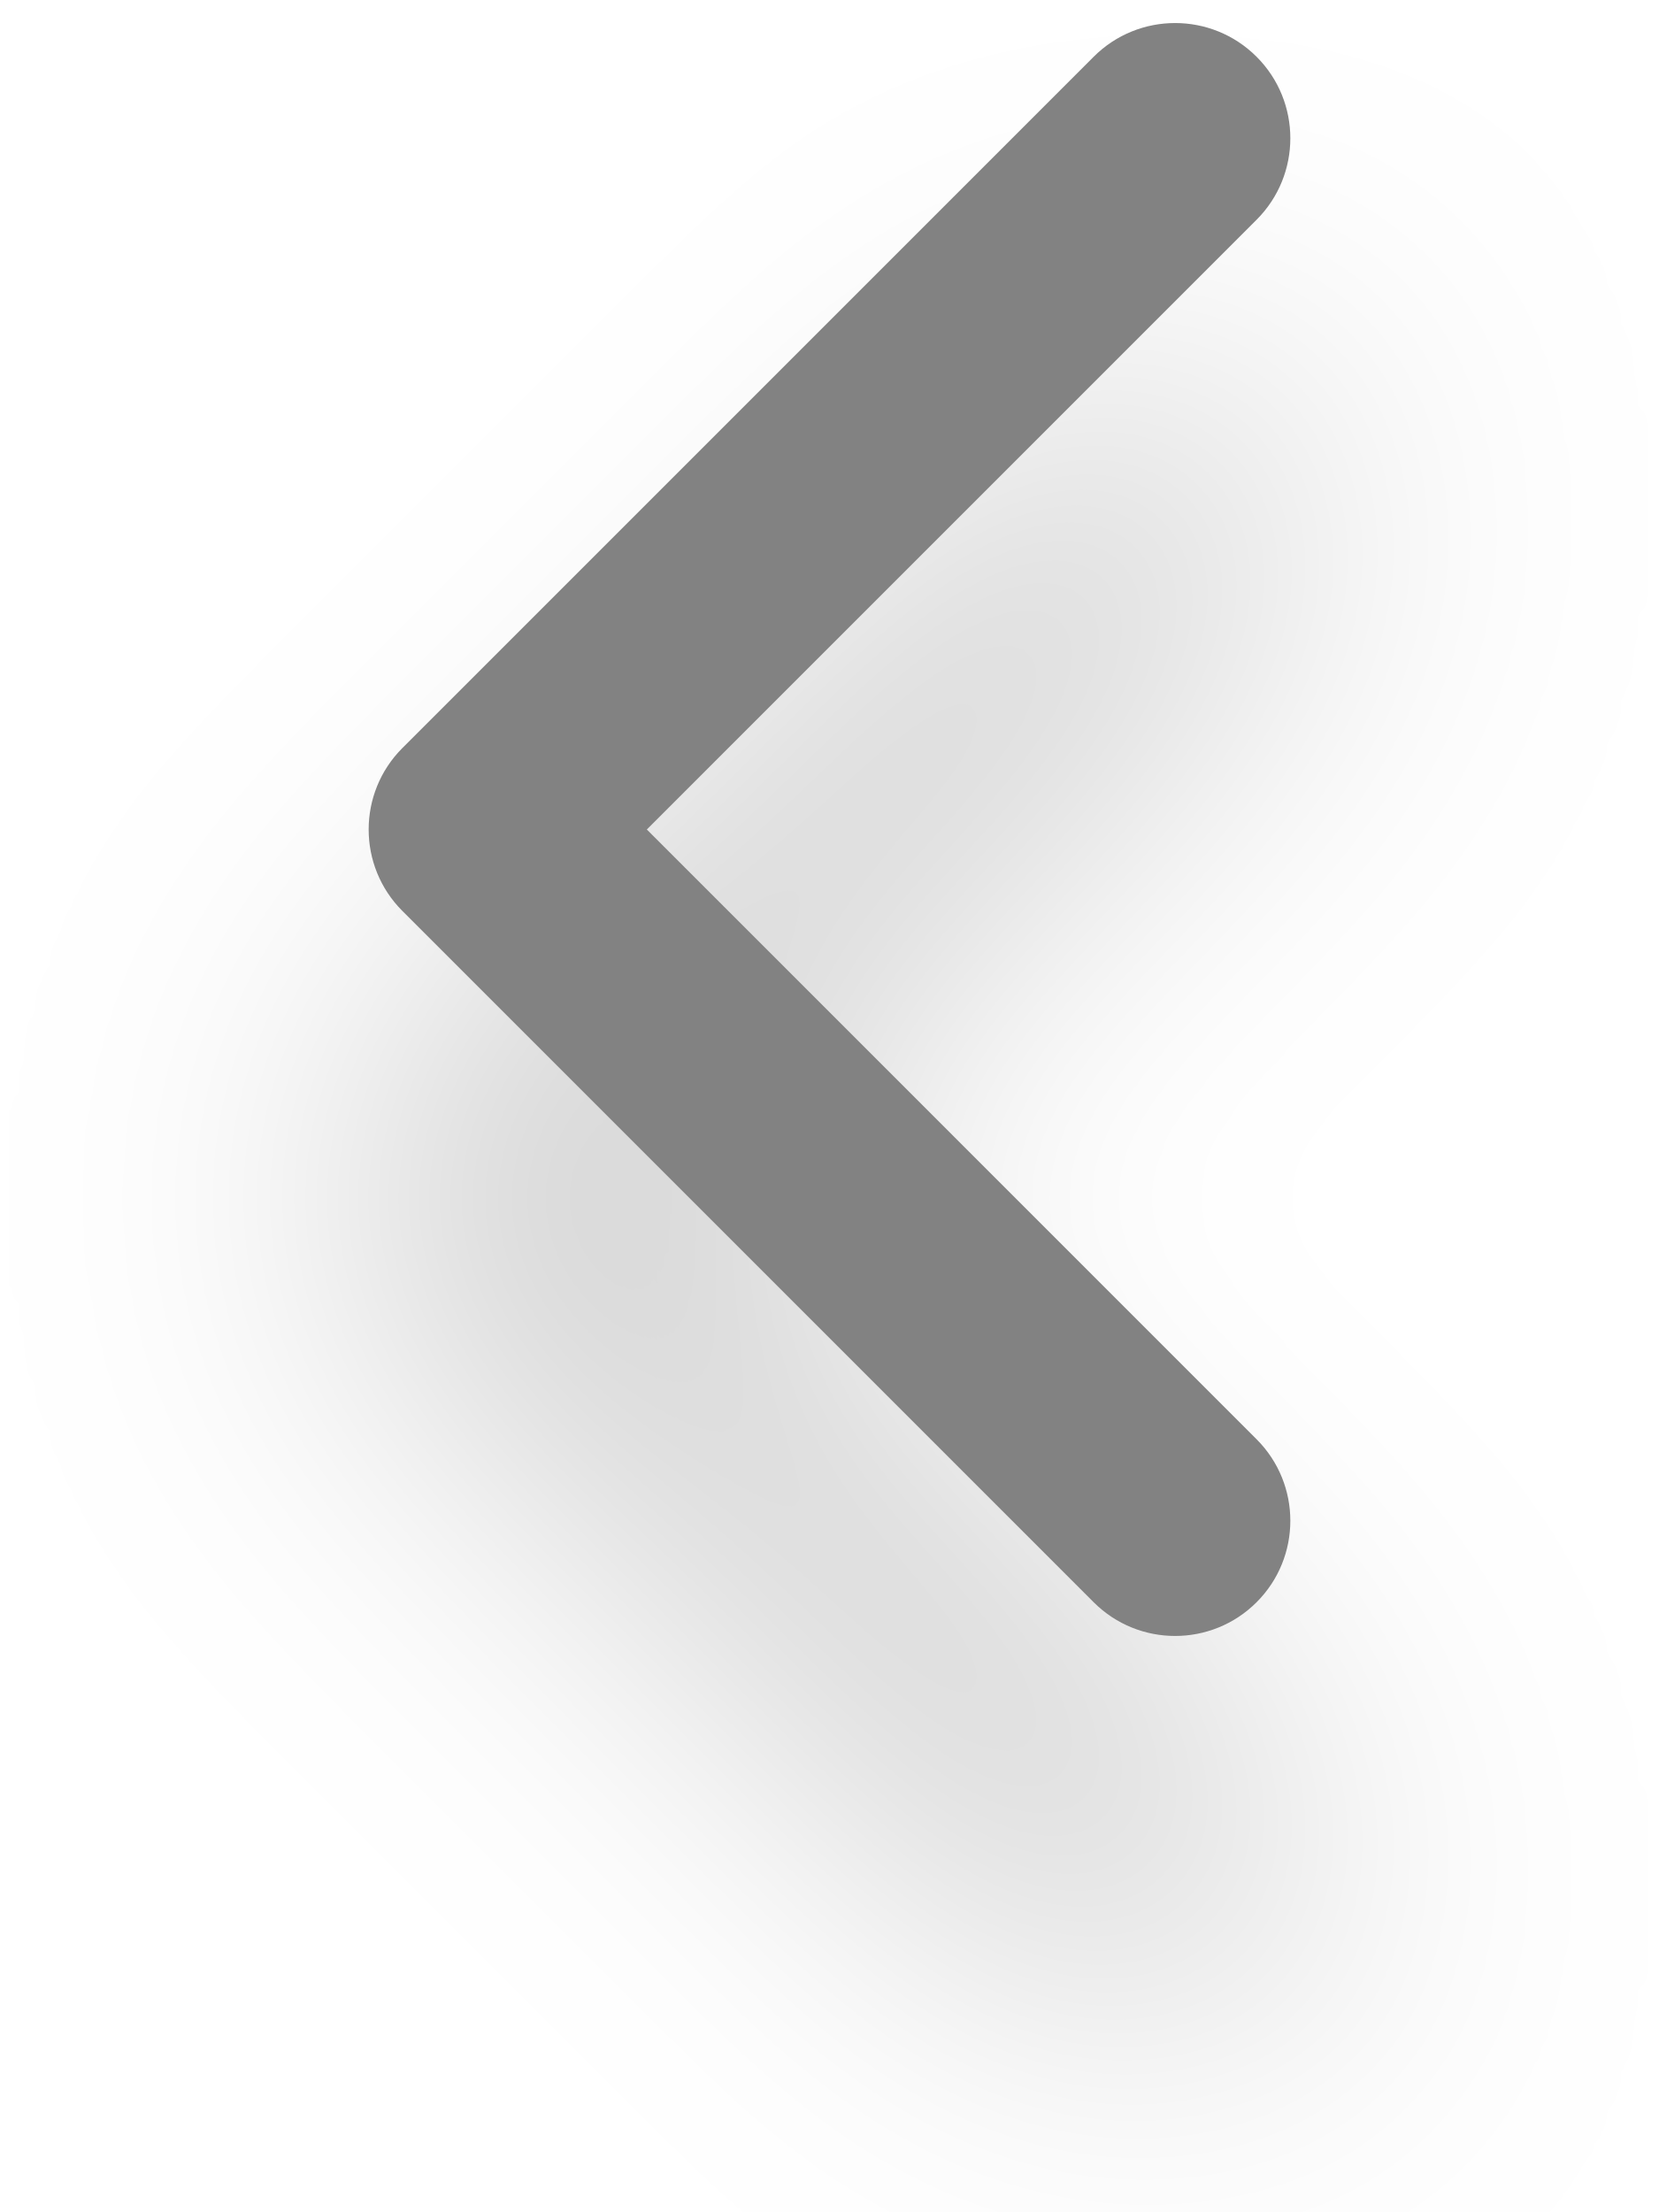
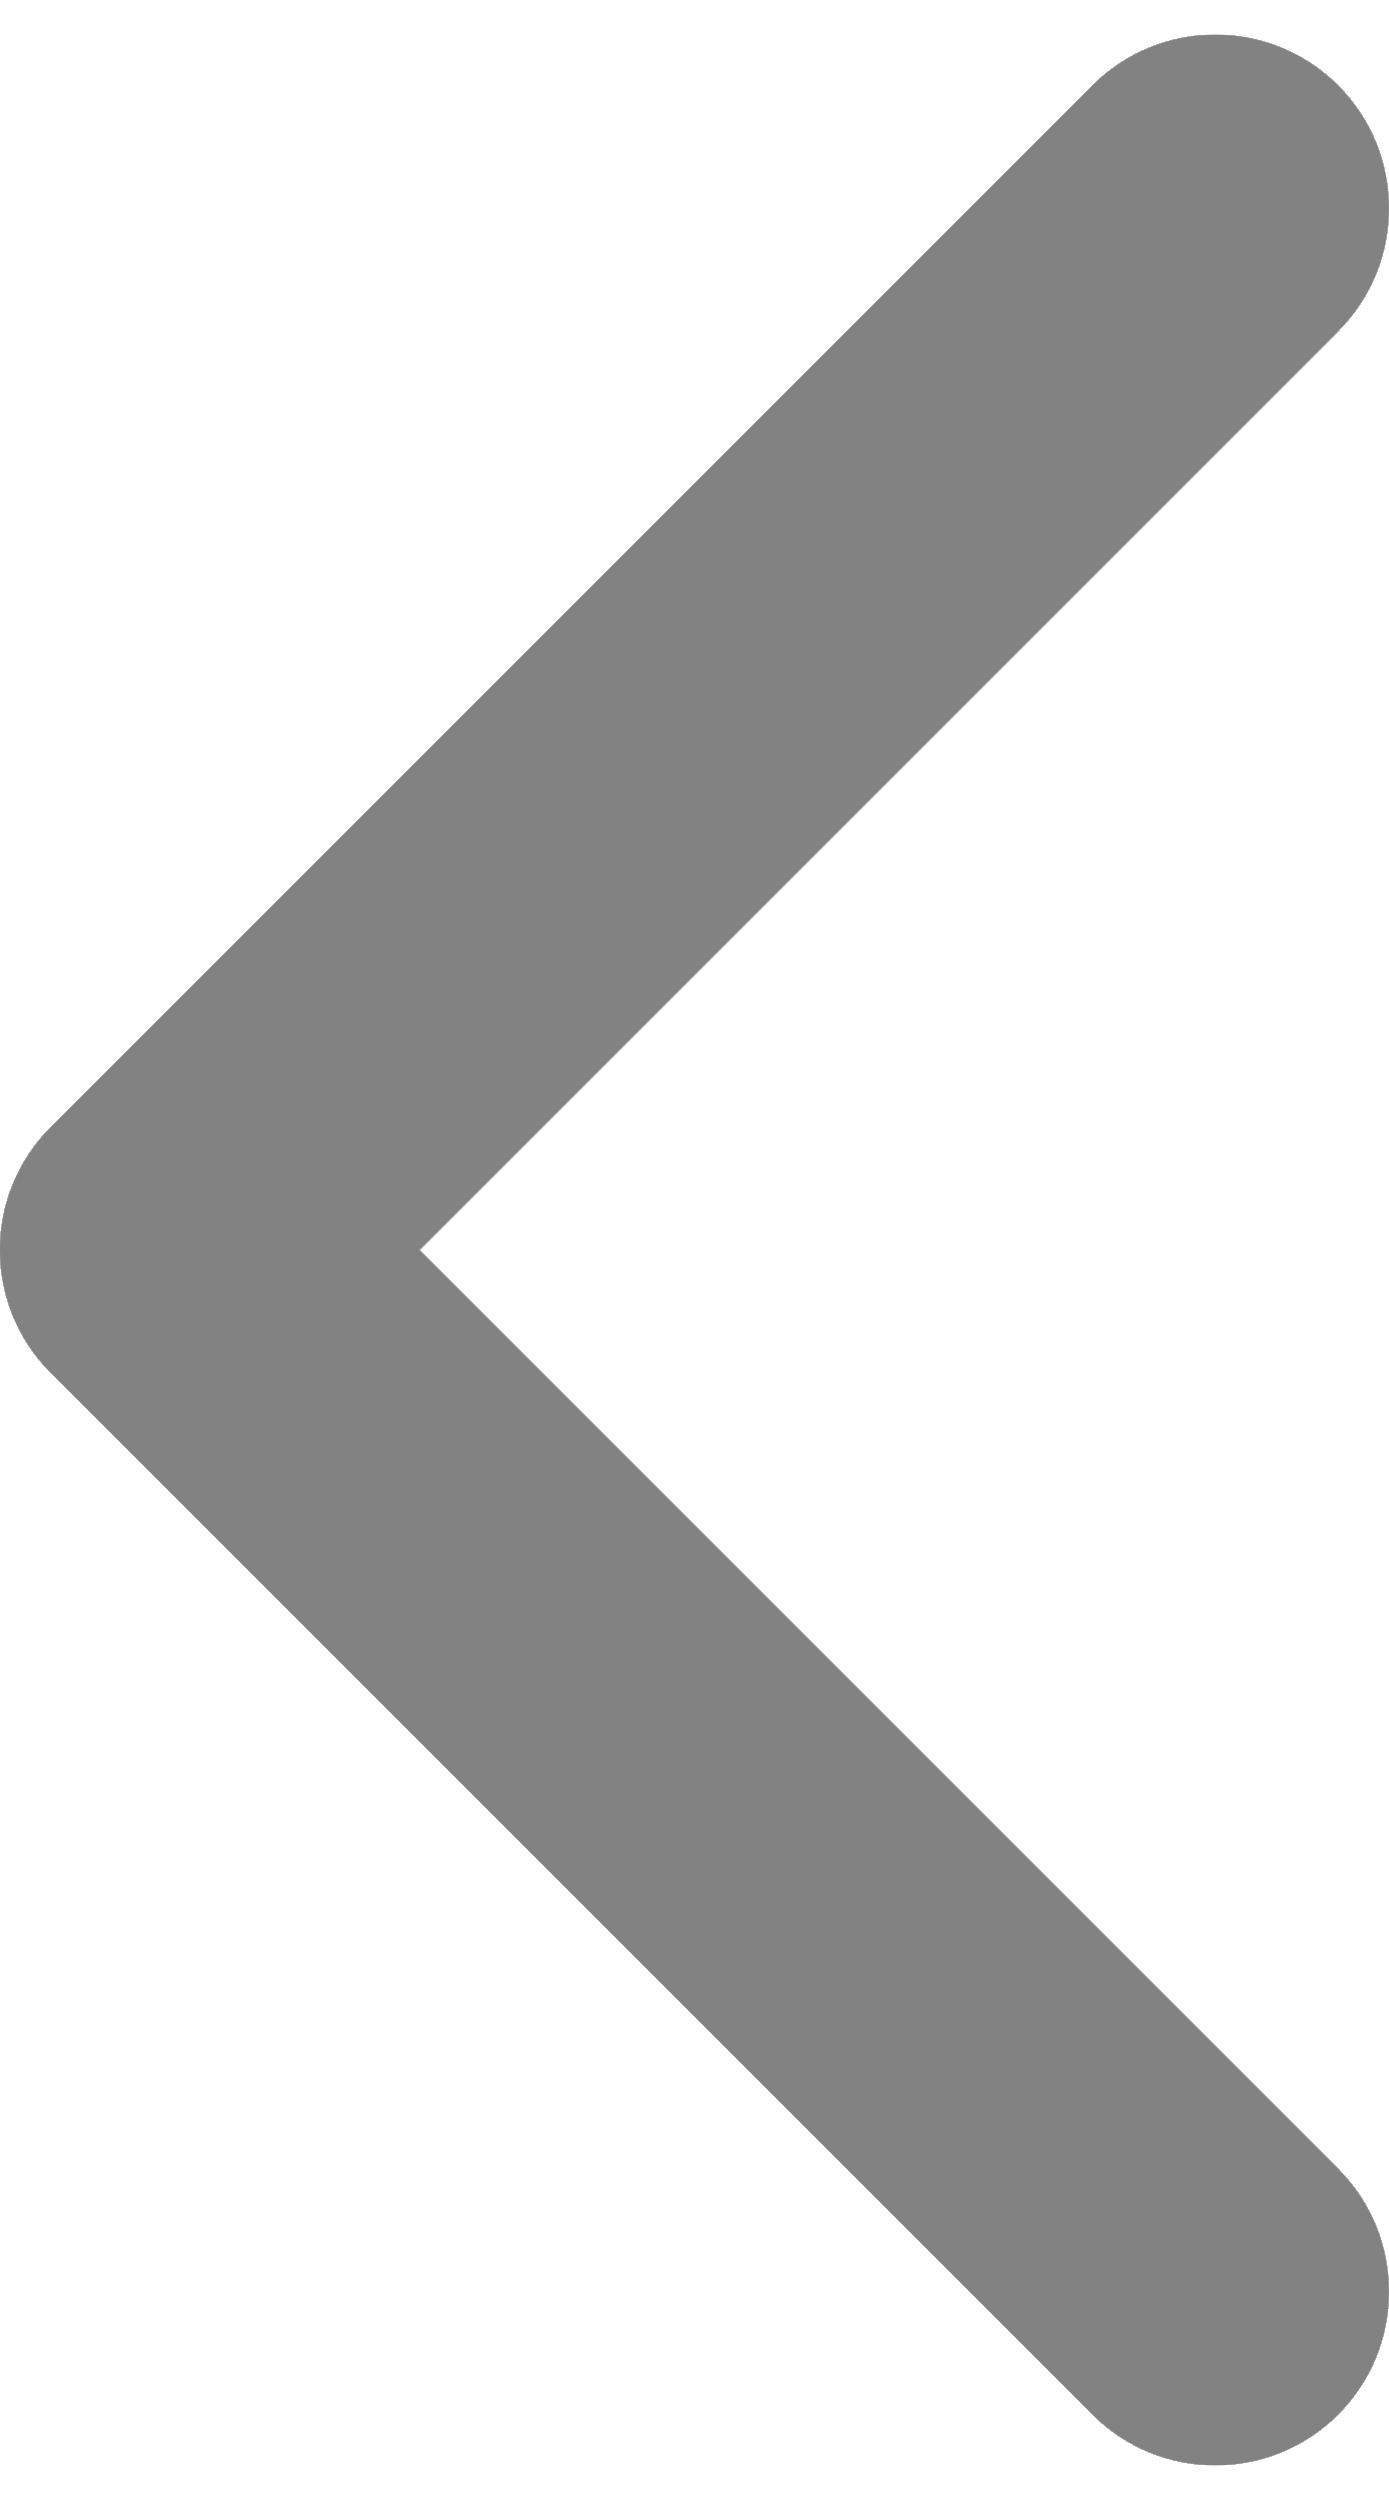
- <svg xmlns="http://www.w3.org/2000/svg" width="18" height="24" viewBox="0 0 18 24" fill="none">
+ <svg xmlns="http://www.w3.org/2000/svg" width="10" height="18" viewBox="0 0 10 18" fill="none">
  <g filter="url(#filter0_d)">
-     <path fill-rule="evenodd" clip-rule="evenodd" d="M13.634 0.616C14.122 1.104 14.122 1.896 13.634 2.384L7.018 9L13.634 15.616C14.122 16.104 14.122 16.896 13.634 17.384C13.146 17.872 12.354 17.872 11.866 17.384L4.366 9.884C3.878 9.396 3.878 8.604 4.366 8.116L11.866 0.616C12.354 0.128 13.146 0.128 13.634 0.616Z" fill="#828282" />
+     <path fill-rule="evenodd" clip-rule="evenodd" d="M9.634 0.616C10.122 1.104 10.122 1.896 9.634 2.384L3.018 9L9.634 15.616C10.122 16.104 10.122 16.896 9.634 17.384C9.146 17.872 8.354 17.872 7.866 17.384L0.366 9.884C-0.122 9.396 -0.122 8.604 0.366 8.116L7.866 0.616C8.354 0.128 9.146 0.128 9.634 0.616Z" fill="#828282" />
  </g>
  <defs>
-     <filter id="filter0_d" x="0" y="0.25" width="18" height="25.5" filterUnits="userSpaceOnUse" color-interpolation-filters="sRGB">
+     <filter id="filter0_d" x="0" y="0.25" width="10" height="17.5" filterUnits="userSpaceOnUse" color-interpolation-filters="sRGB">
      <feFlood flood-opacity="0" result="BackgroundImageFix" />
      <feColorMatrix in="SourceAlpha" type="matrix" values="0 0 0 0 0 0 0 0 0 0 0 0 0 0 0 0 0 0 127 0" />
-       <feOffset dy="4" />
-       <feGaussianBlur stdDeviation="2" />
+       <feOffset />
      <feColorMatrix type="matrix" values="0 0 0 0 0 0 0 0 0 0 0 0 0 0 0 0 0 0 0.25 0" />
      <feBlend mode="normal" in2="BackgroundImageFix" result="effect1_dropShadow" />
      <feBlend mode="normal" in="SourceGraphic" in2="effect1_dropShadow" result="shape" />
    </filter>
  </defs>
</svg>
